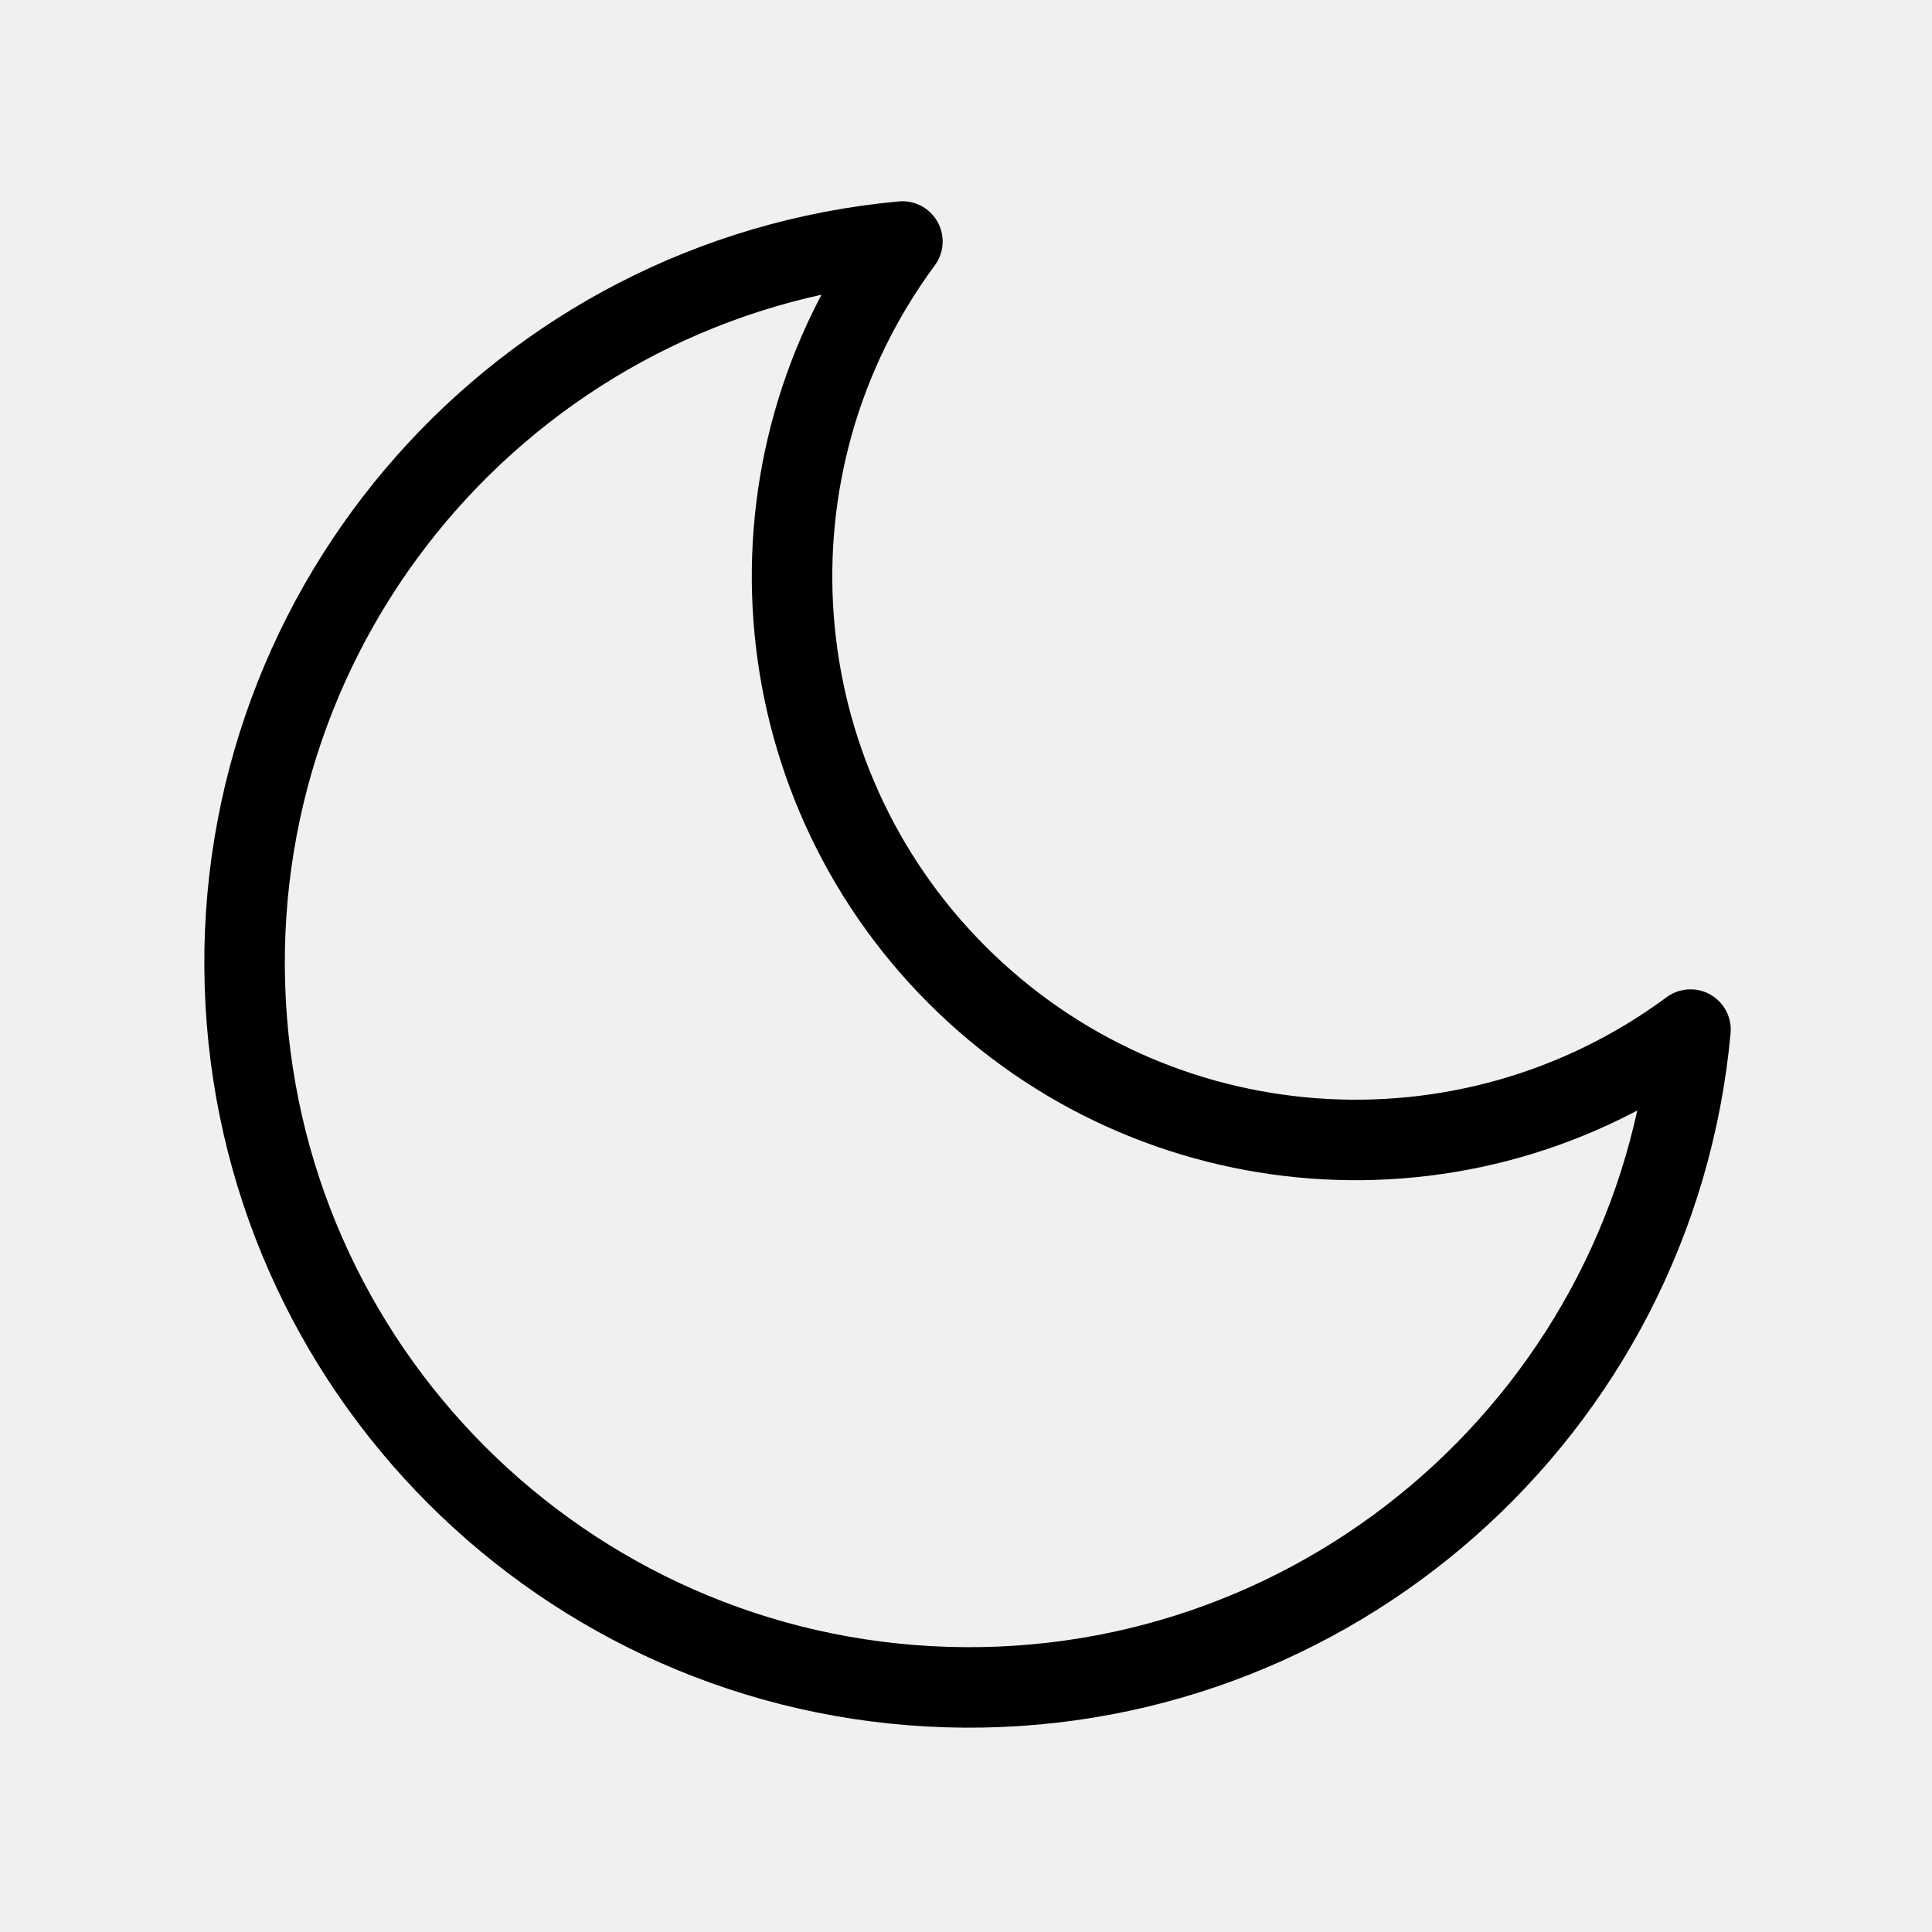
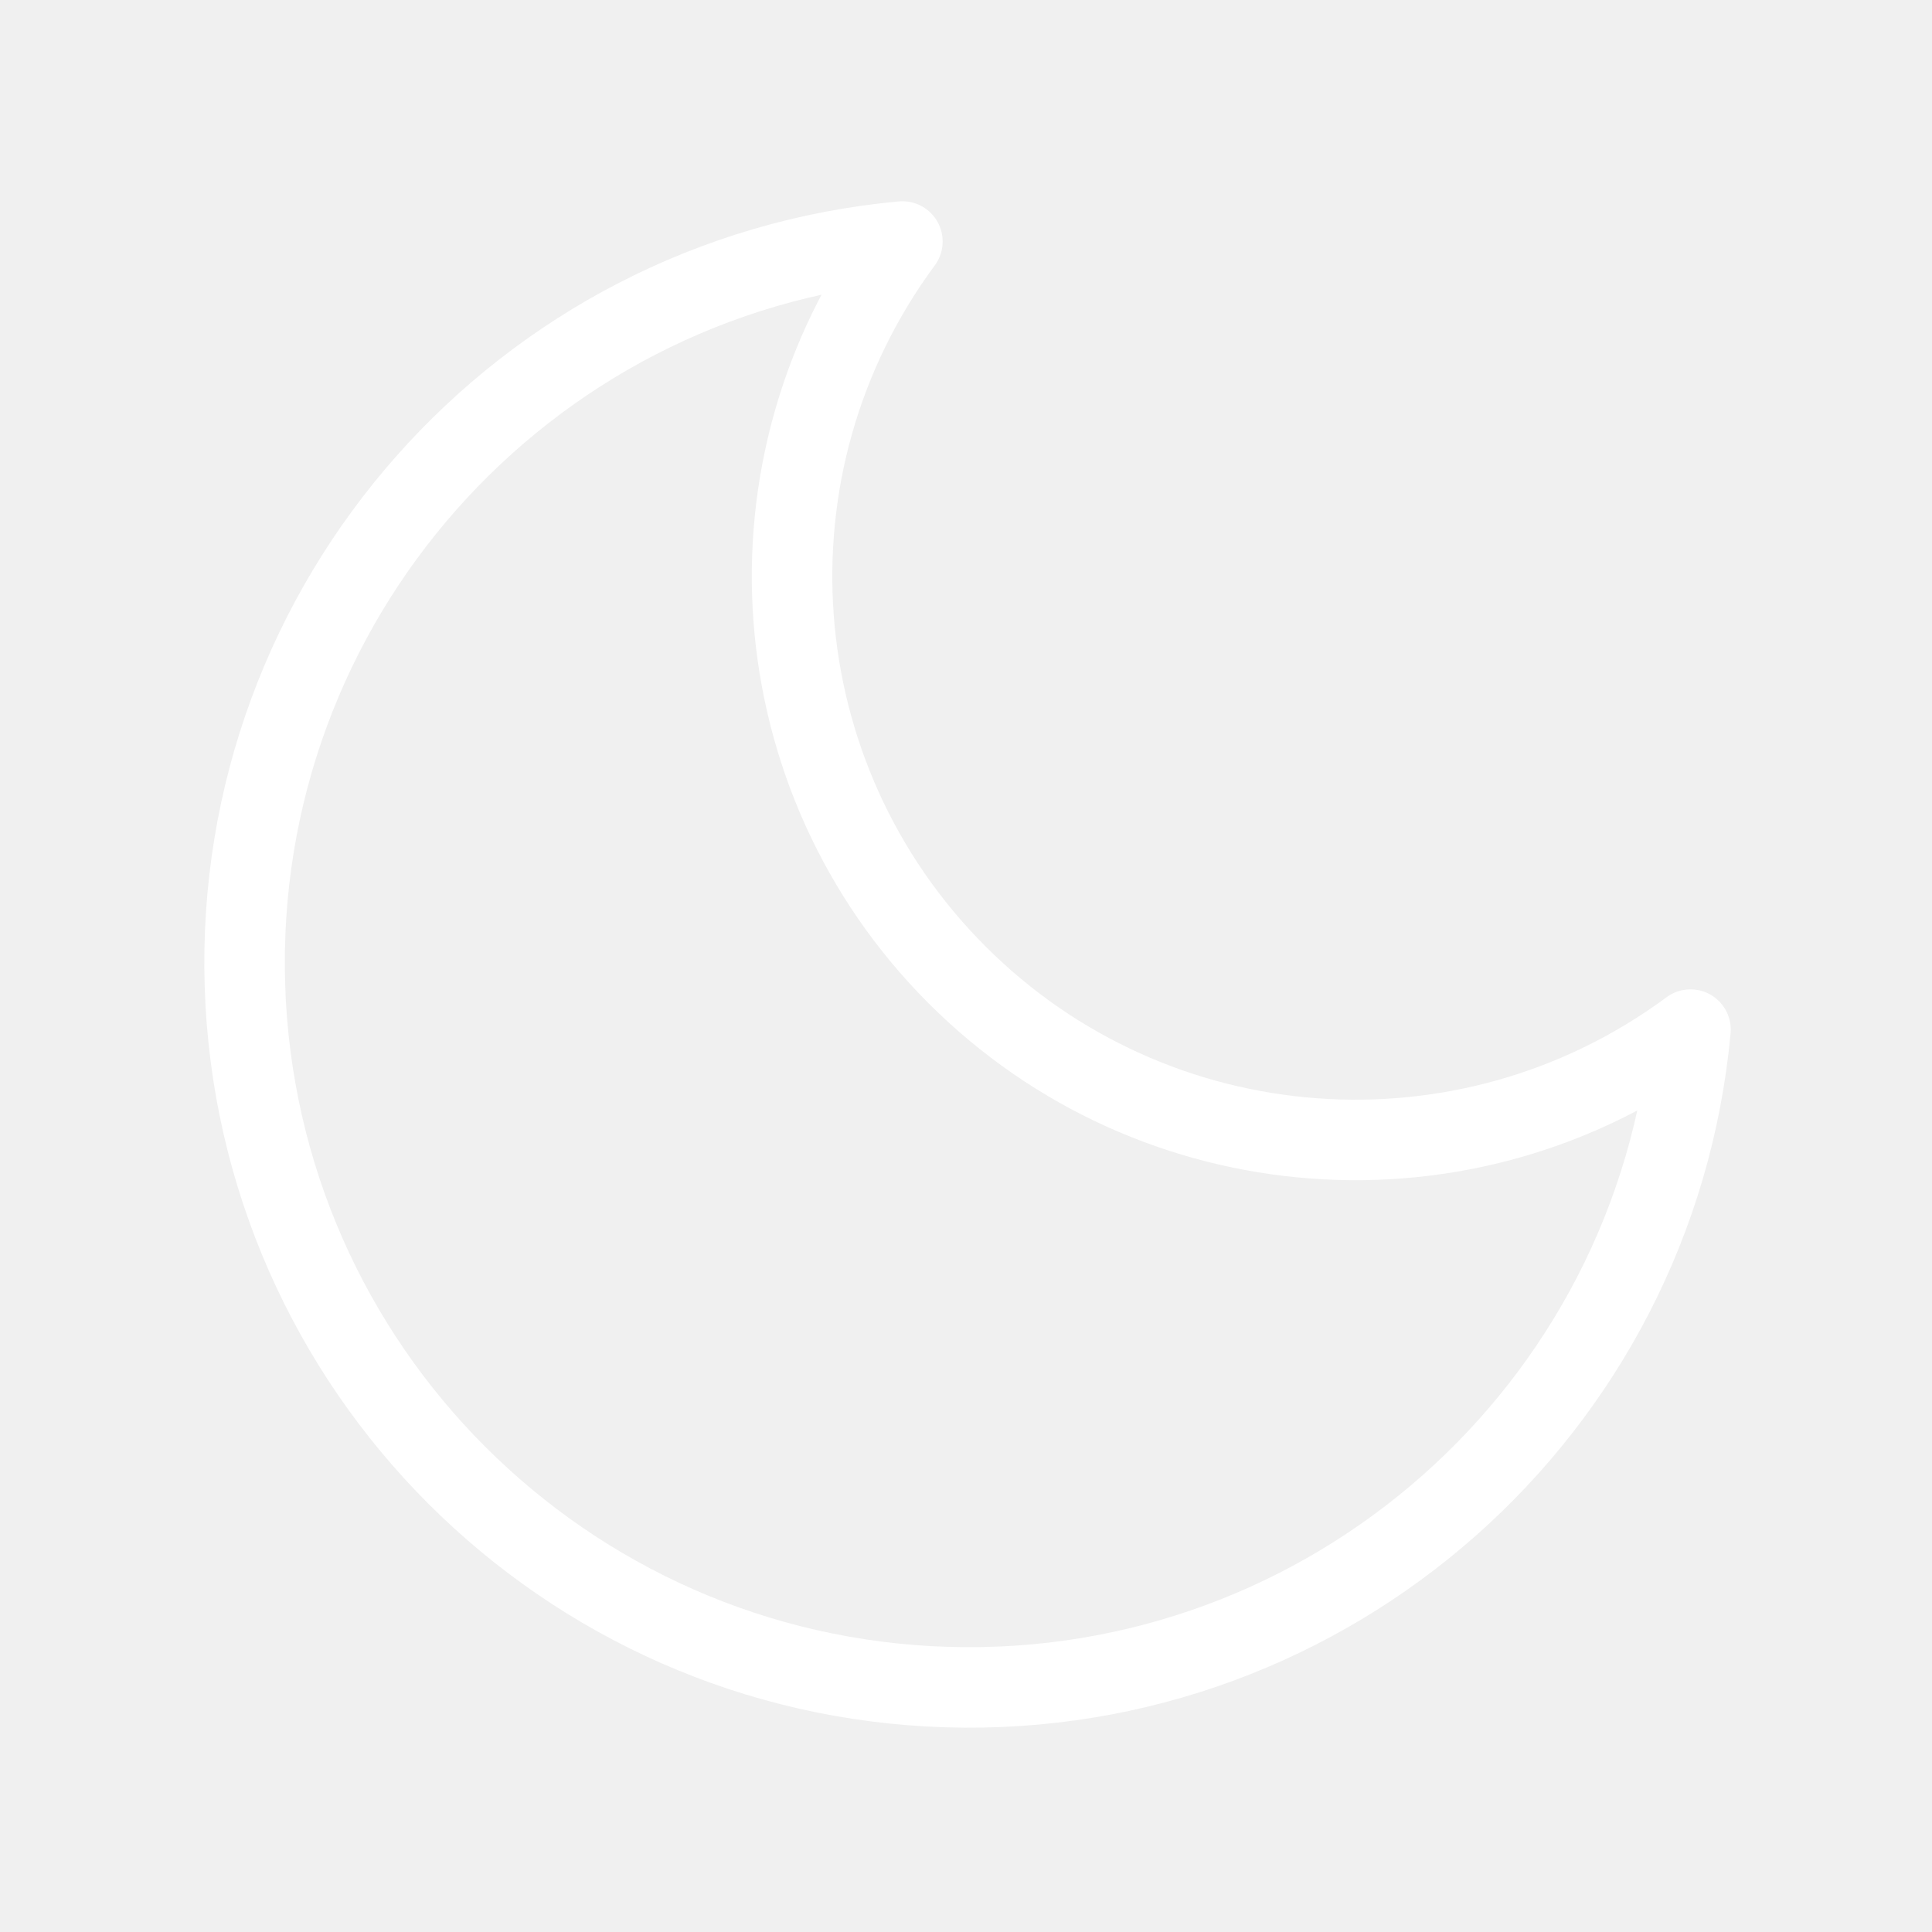
- <svg xmlns="http://www.w3.org/2000/svg" fill="none" stroke="currentColor" stroke-width="1" stroke-linecap="round" stroke-linejoin="round" class="feather feather-moon" viewBox="0 0 24 24">
+ <svg xmlns="http://www.w3.org/2000/svg" fill="none" stroke="white" stroke-width="1" stroke-linecap="round" stroke-linejoin="round" class="feather feather-moon" viewBox="0 0 24 24">
  <path d="M21 12.79A9 9 0 1 1 11.21 3 7 7 0 0 0 21 12.79z" />
</svg>
